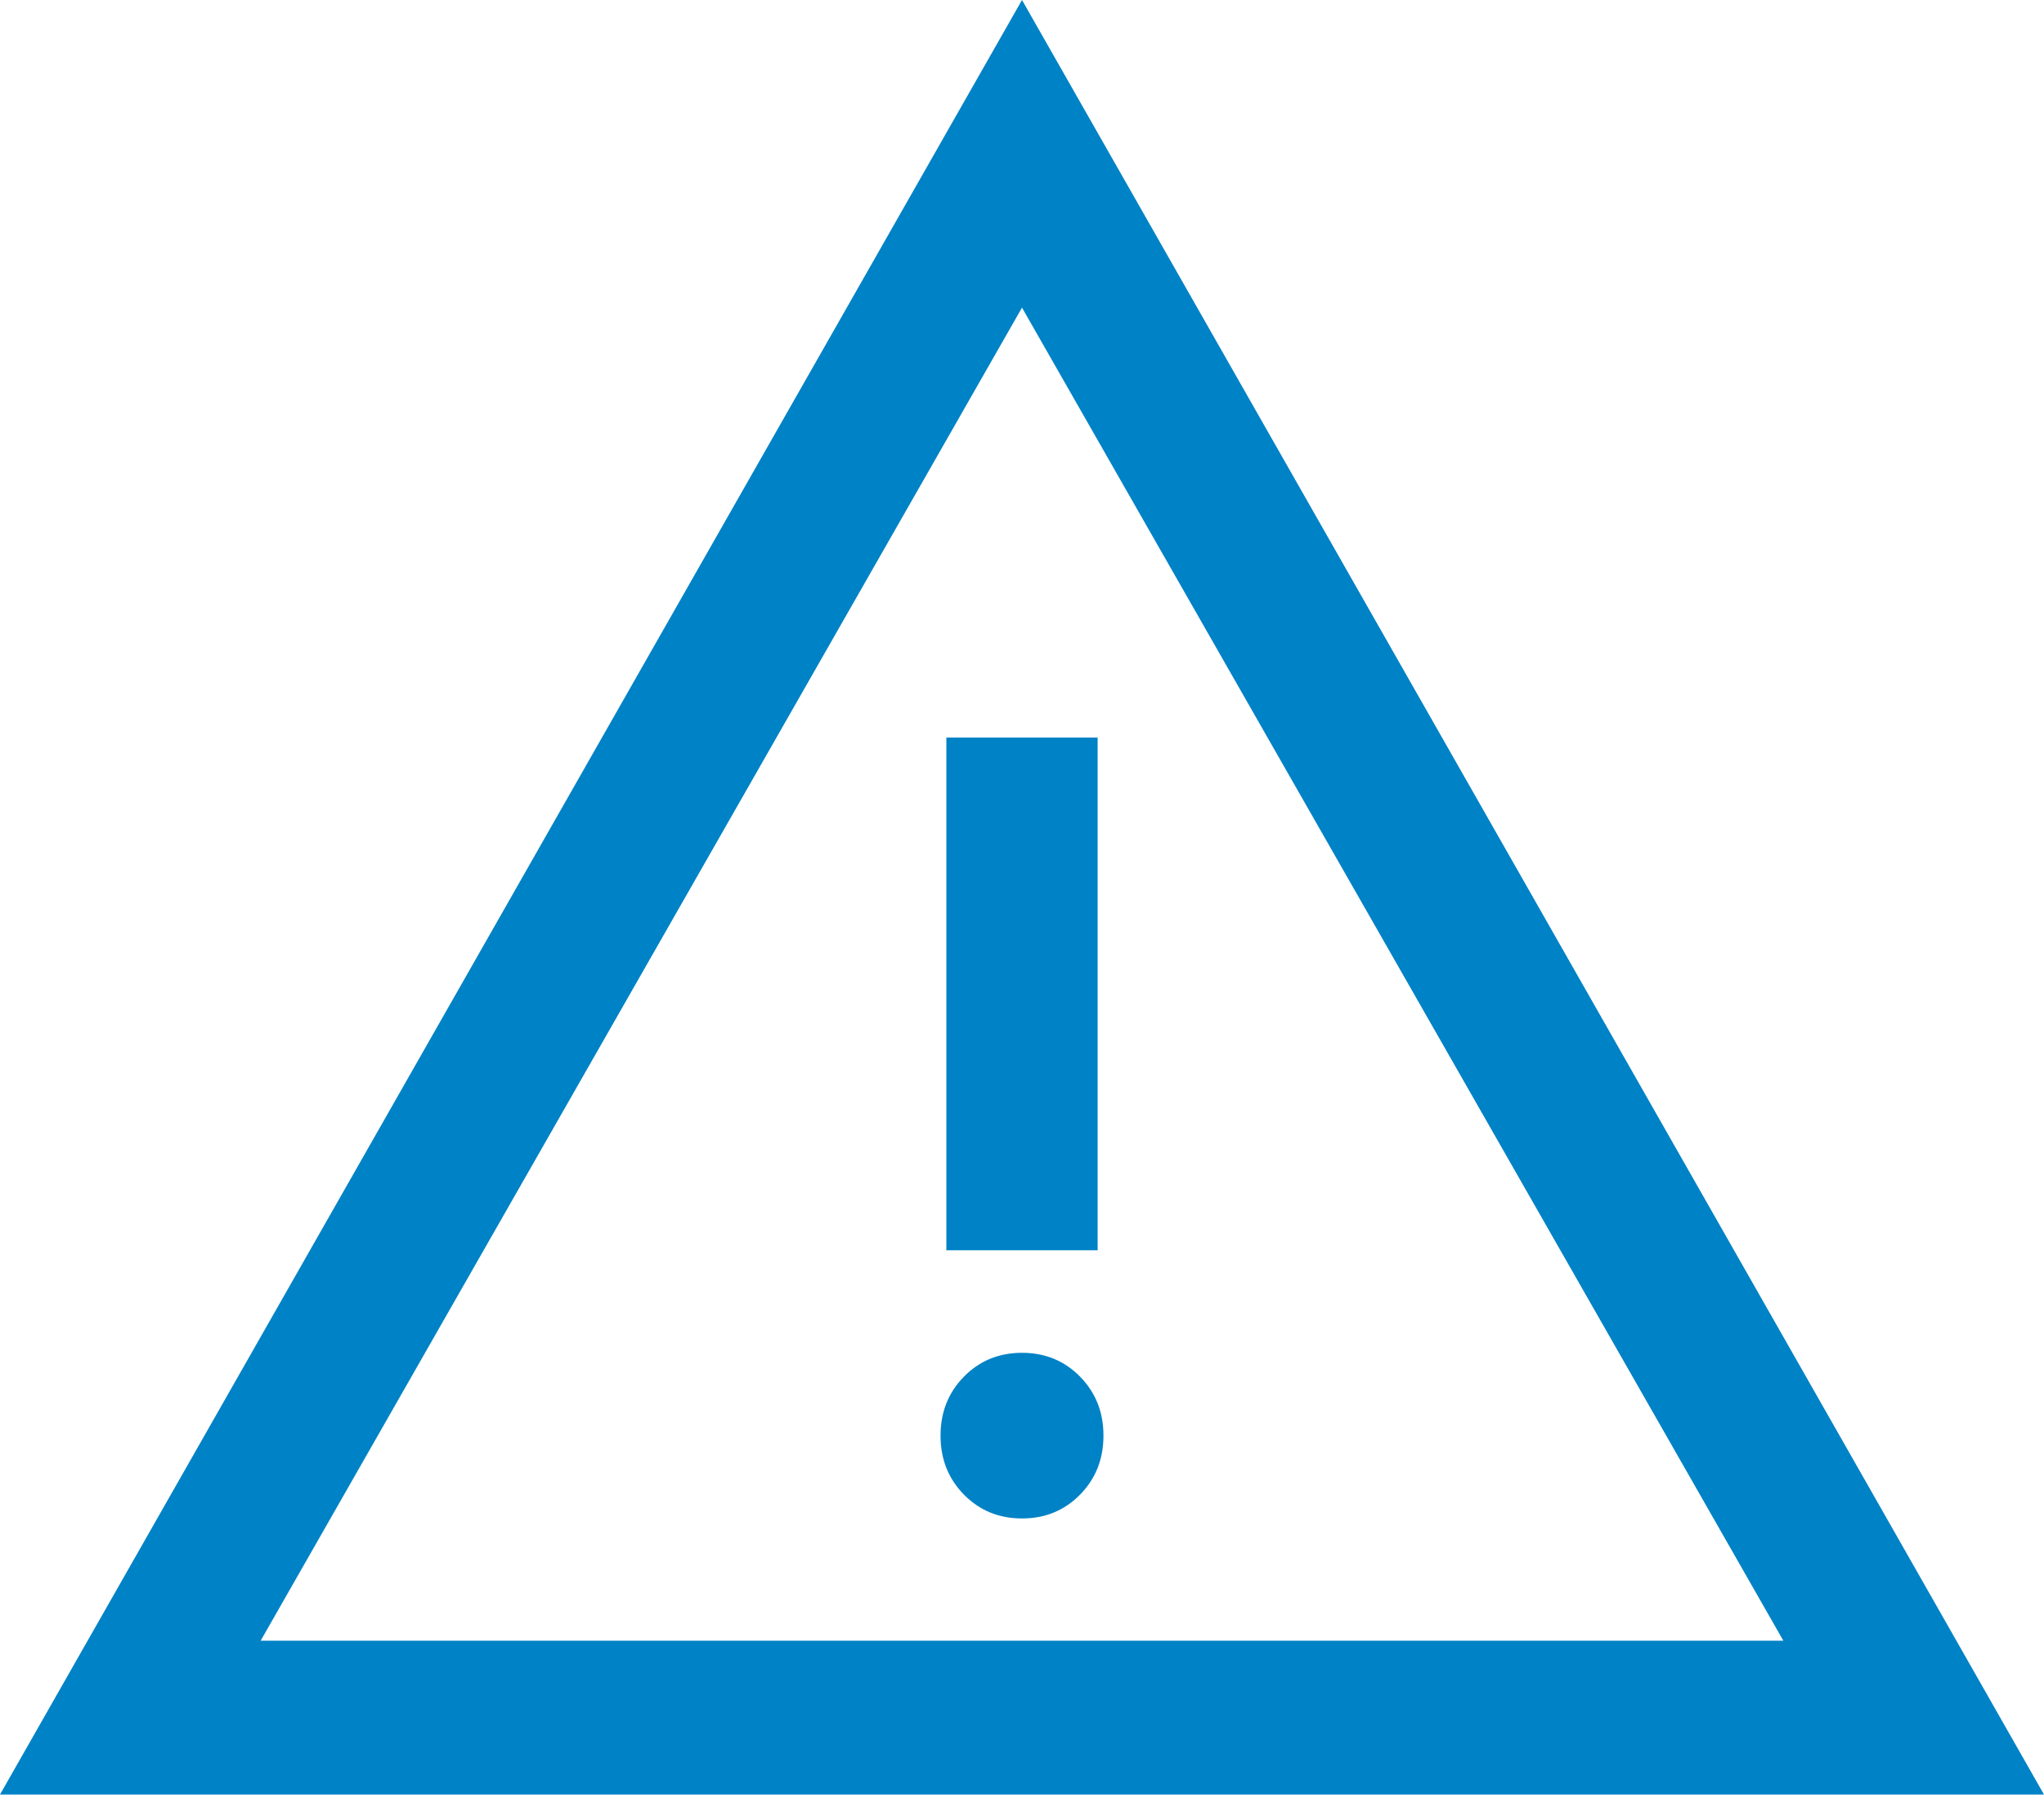
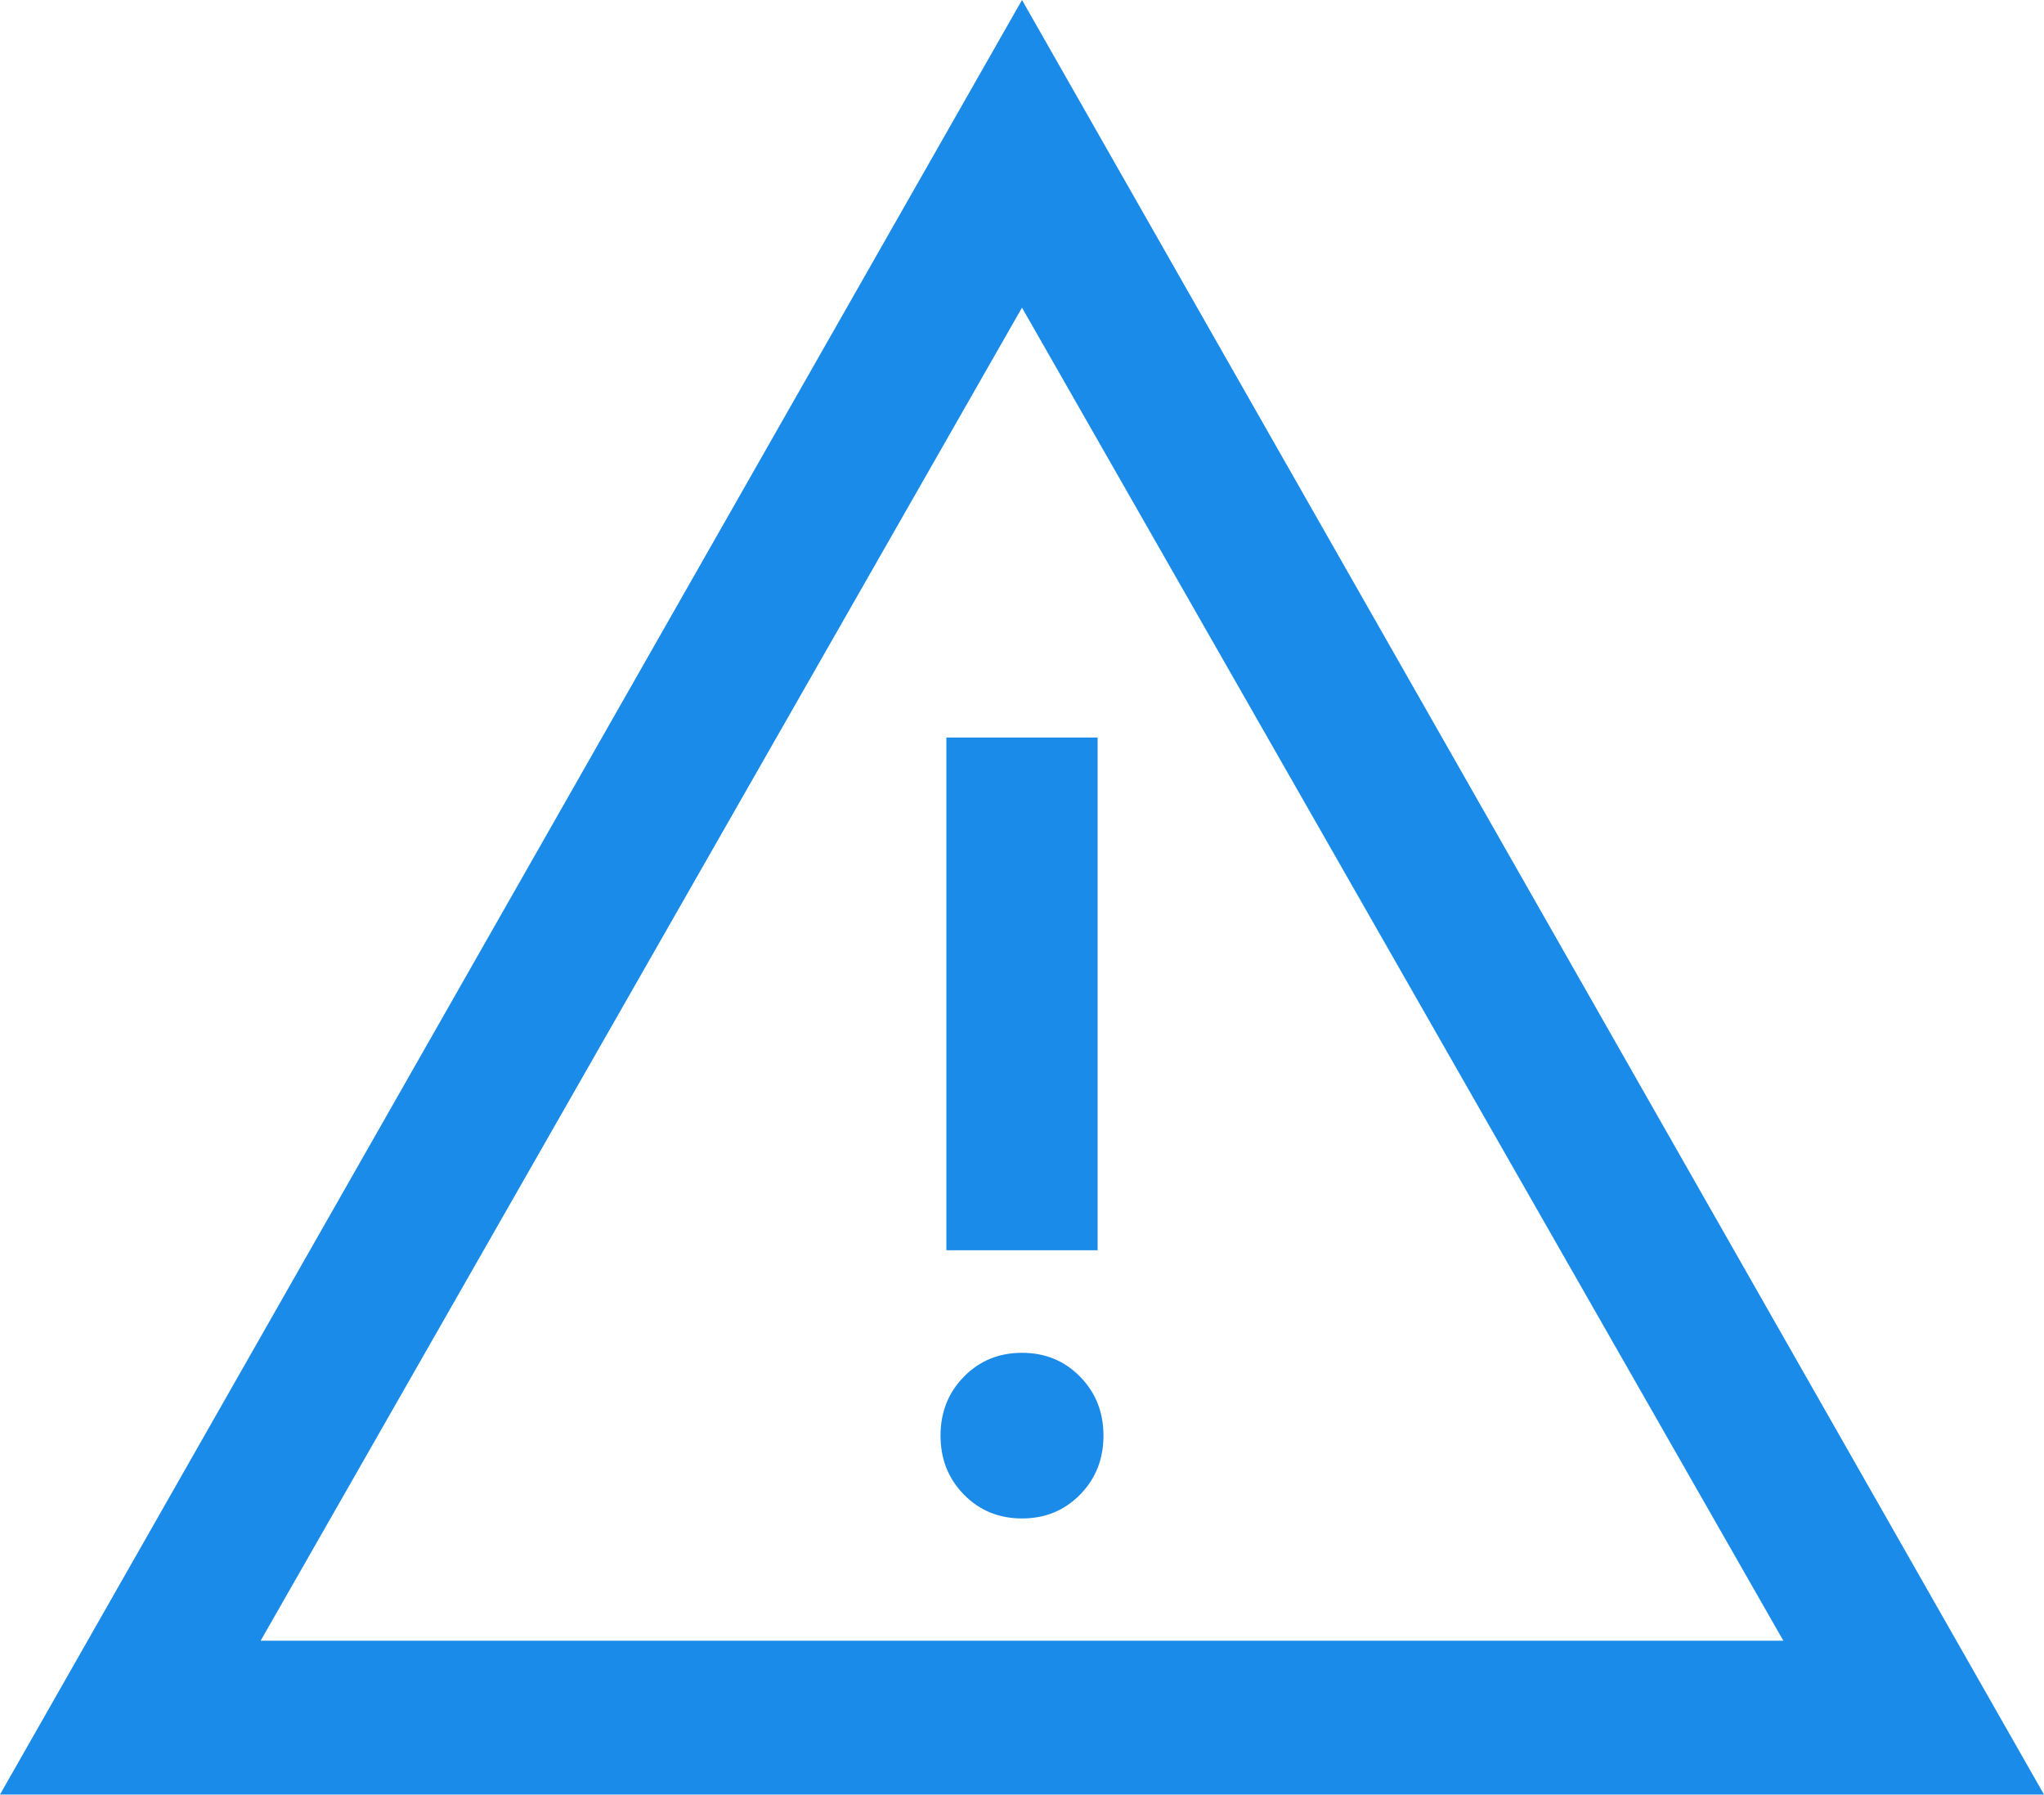
<svg xmlns="http://www.w3.org/2000/svg" width="90" height="79" viewBox="0 0 90 79" fill="none">
-   <path d="M0 79L45 0L90 79H0ZM11.476 72.229H78.524L45 13.543L11.476 72.229ZM45 66.846C46.016 66.846 46.868 66.497 47.555 65.798C48.243 65.099 48.587 64.233 48.587 63.2C48.587 62.167 48.243 61.301 47.555 60.602C46.868 59.903 46.016 59.554 45 59.554C43.984 59.554 43.132 59.903 42.445 60.602C41.757 61.301 41.413 62.167 41.413 63.2C41.413 64.233 41.757 65.099 42.445 65.798C43.132 66.497 43.984 66.846 45 66.846ZM41.67 55.039H48.33V32.468H41.67V55.039Z" fill="#0082C6" />
+   <path d="M0 79L45 0L90 79H0ZM11.476 72.229H78.524L45 13.543L11.476 72.229ZM45 66.846C46.016 66.846 46.868 66.497 47.555 65.798C48.243 65.099 48.587 64.233 48.587 63.2C48.587 62.167 48.243 61.301 47.555 60.602C46.868 59.903 46.016 59.554 45 59.554C43.984 59.554 43.132 59.903 42.445 60.602C41.757 61.301 41.413 62.167 41.413 63.2C41.413 64.233 41.757 65.099 42.445 65.798C43.132 66.497 43.984 66.846 45 66.846ZM41.67 55.039H48.33V32.468H41.67V55.039Z" fill="#1A8BE8" />
</svg>
